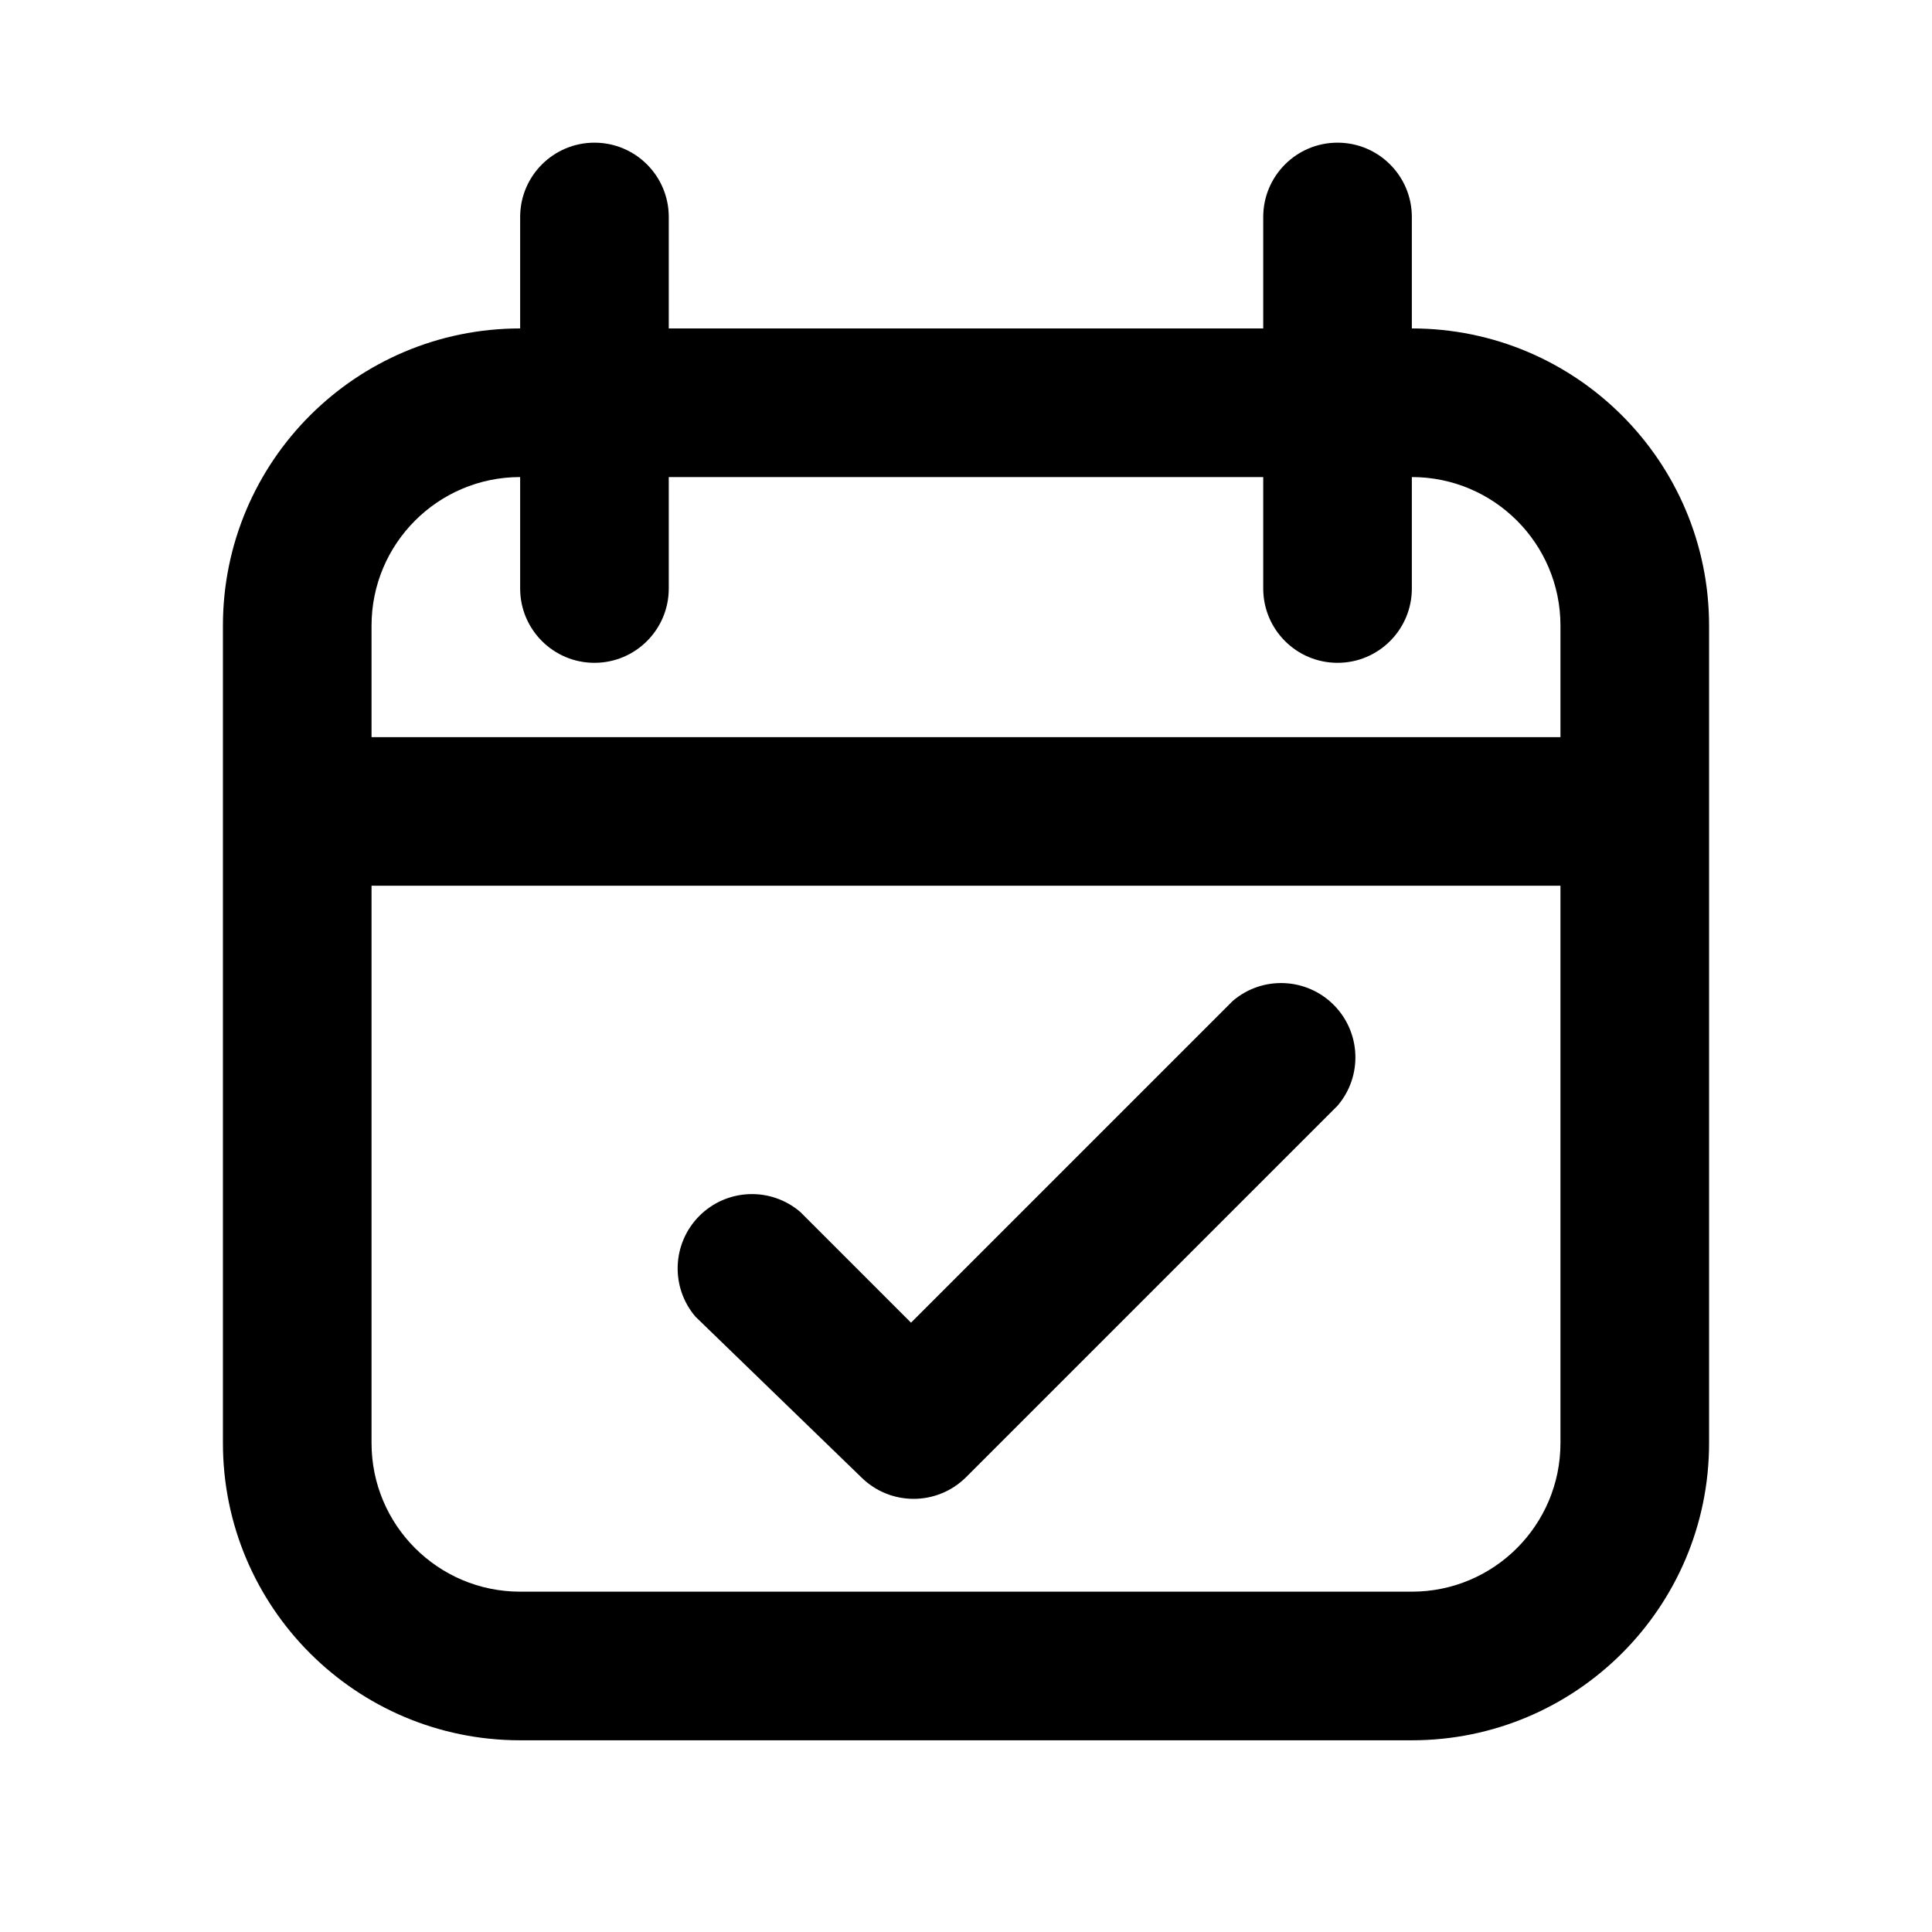
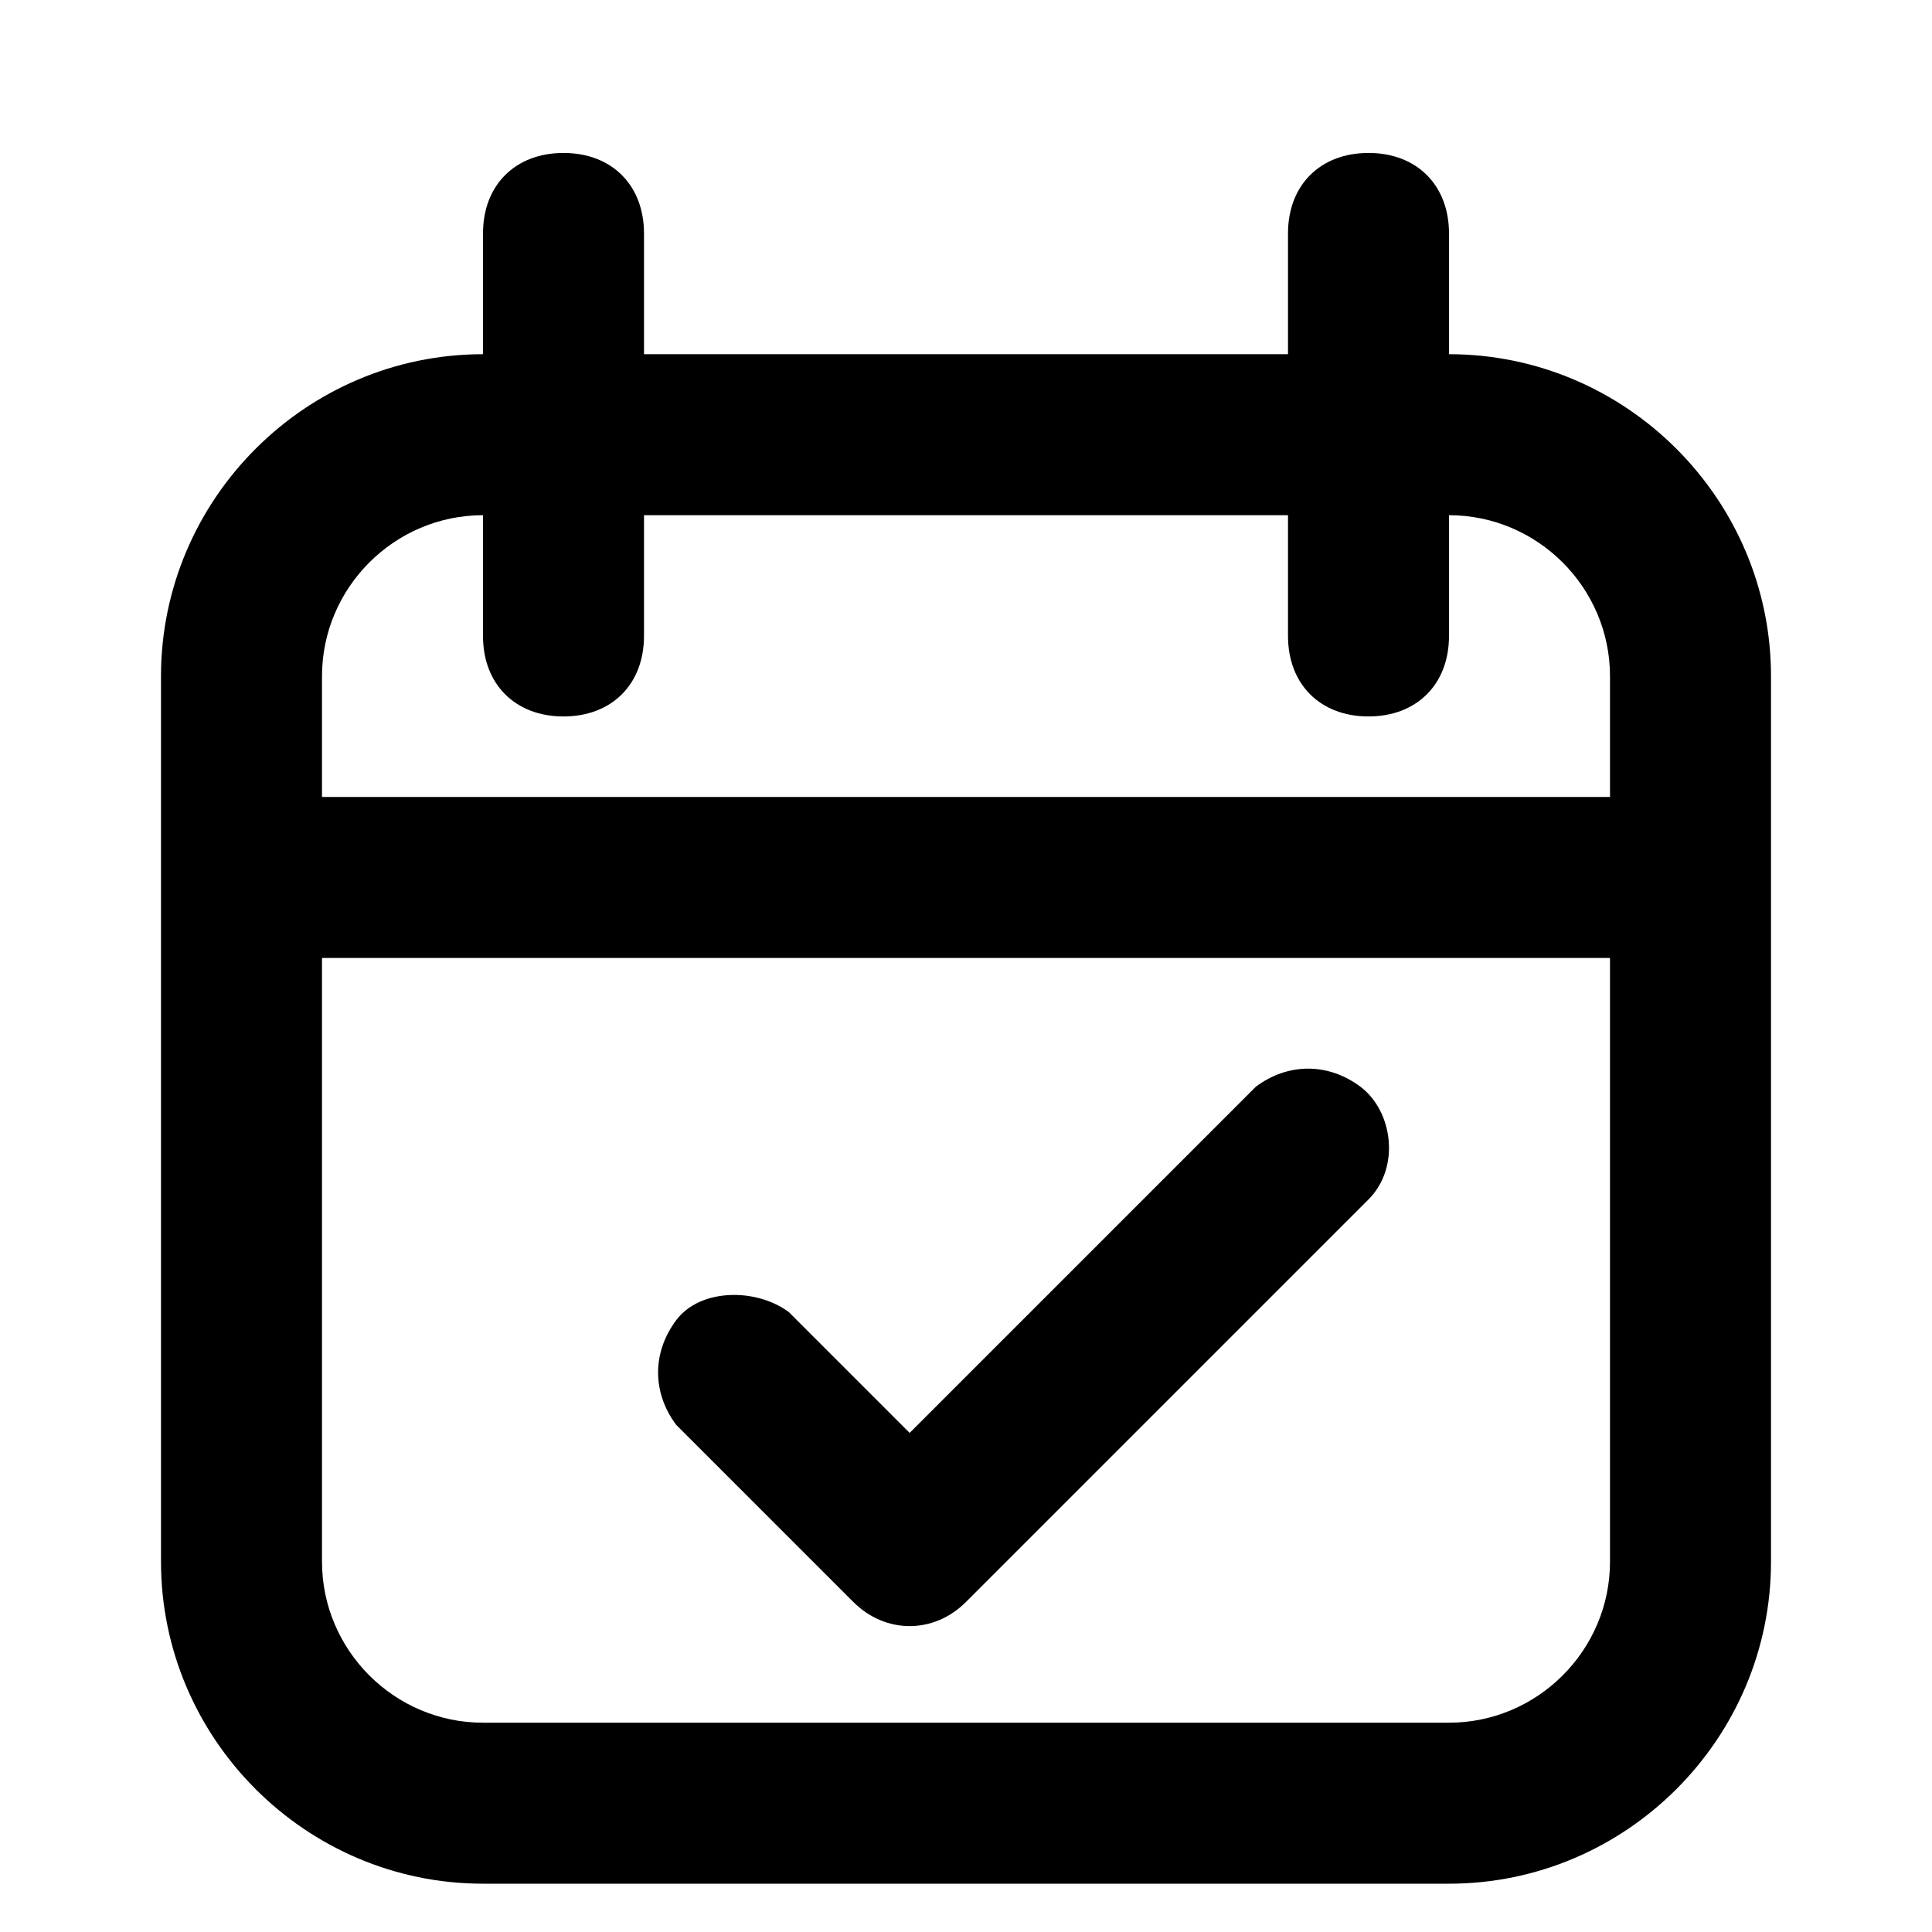
- <svg data-name="Layer 1" viewBox="0 0 26 26">
-   <path d="M11.59 19.88a1 1 0 0 0 1.41 0l5-5a1 1 0 0 0-1.41-1.41l-4.33 4.33-1.49-1.49a1 1 0 0 0-1.41 1.41z" />
-   <path d="M19 4.42v-1.5a1 1 0 1 0-2 0v1.5H9v-1.5a1 1 0 0 0-2 0v1.5a4 4 0 0 0-4 4v11a4 4 0 0 0 4 4h12a4 4 0 0 0 4-4v-11a4 4 0 0 0-4-4zm-14 4a2 2 0 0 1 2-2v1.5a1 1 0 0 0 2 0v-1.5h8v1.5a1 1 0 0 0 2 0v-1.5a2 2 0 0 1 2 2v1.5H5zm16 11a2 2 0 0 1-2 2H7a2 2 0 0 1-2-2v-7.5h16z" />
+ <svg xmlns="http://www.w3.org/2000/svg" viewBox="0 0 24 24">
+   <path d="M10.6 19.9c.4.4 1 .4 1.4 0l5-5c.4-.4.3-1.1-.1-1.4-.4-.3-.9-.3-1.3 0l-4.3 4.3-1.5-1.5c-.4-.3-1.1-.3-1.4.1-.3.4-.3.9 0 1.3l2.2 2.2z" />
+   <path d="M18 4.4V2.9c0-.6-.4-1-1-1s-1 .4-1 1v1.5H8V2.9c0-.6-.4-1-1-1s-1 .4-1 1v1.5c-2.2 0-4 1.8-4 4v11c0 2.2 1.8 4 4 4h12c2.2 0 4-1.8 4-4v-11c0-2.2-1.8-4-4-4zm-14 4c0-1.1.9-2 2-2v1.5c0 .6.4 1 1 1s1-.4 1-1V6.4h8v1.5c0 .6.4 1 1 1s1-.4 1-1V6.4c1.1 0 2 .9 2 2v1.5H4V8.4zm16 11c0 1.1-.9 2-2 2H6c-1.1 0-2-.9-2-2v-7.5h16v7.5z" />
</svg>
